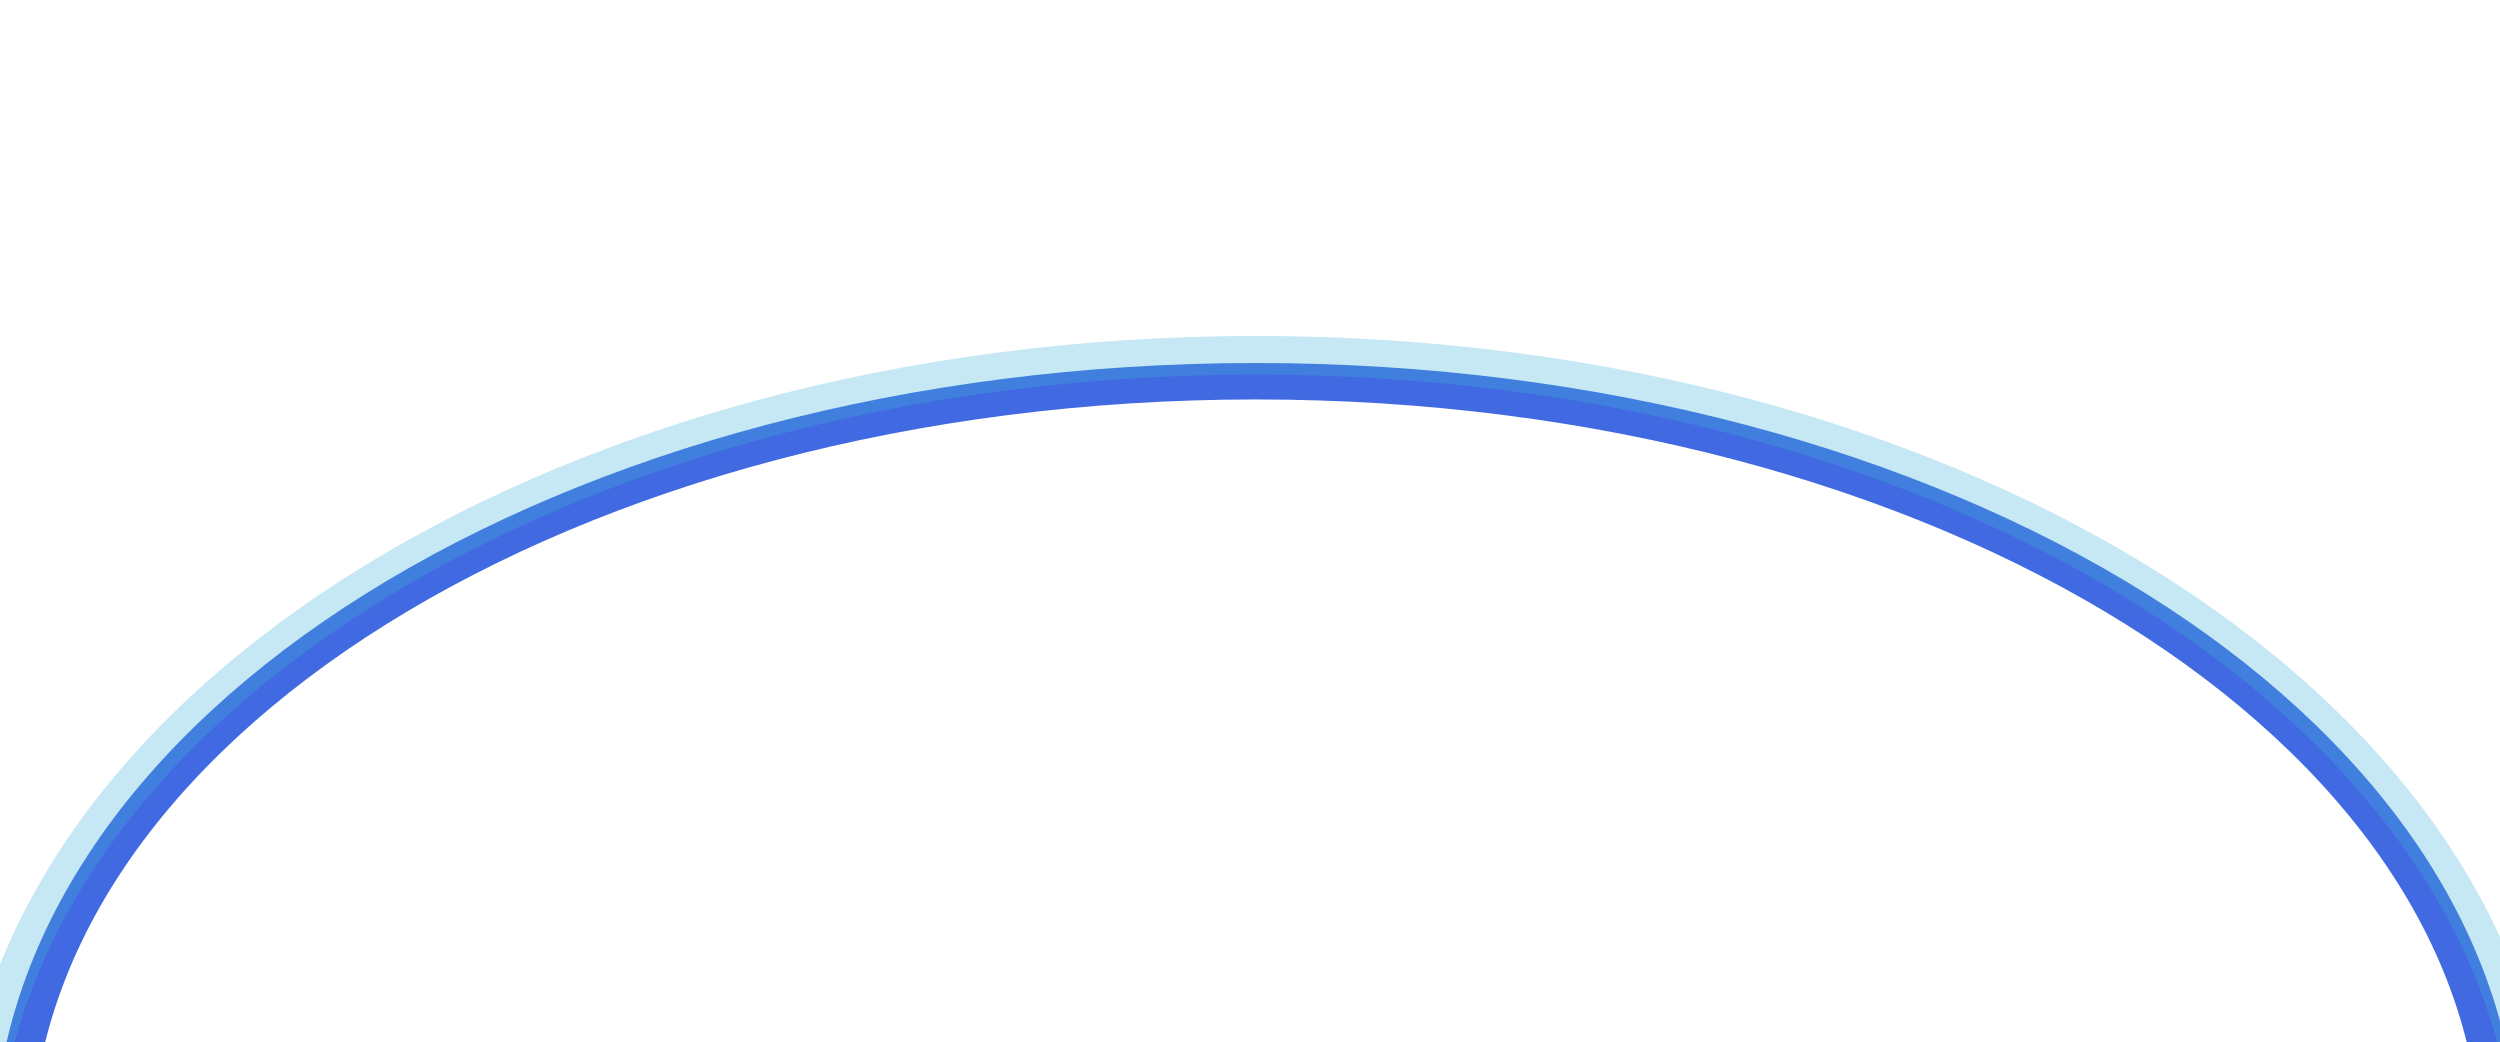
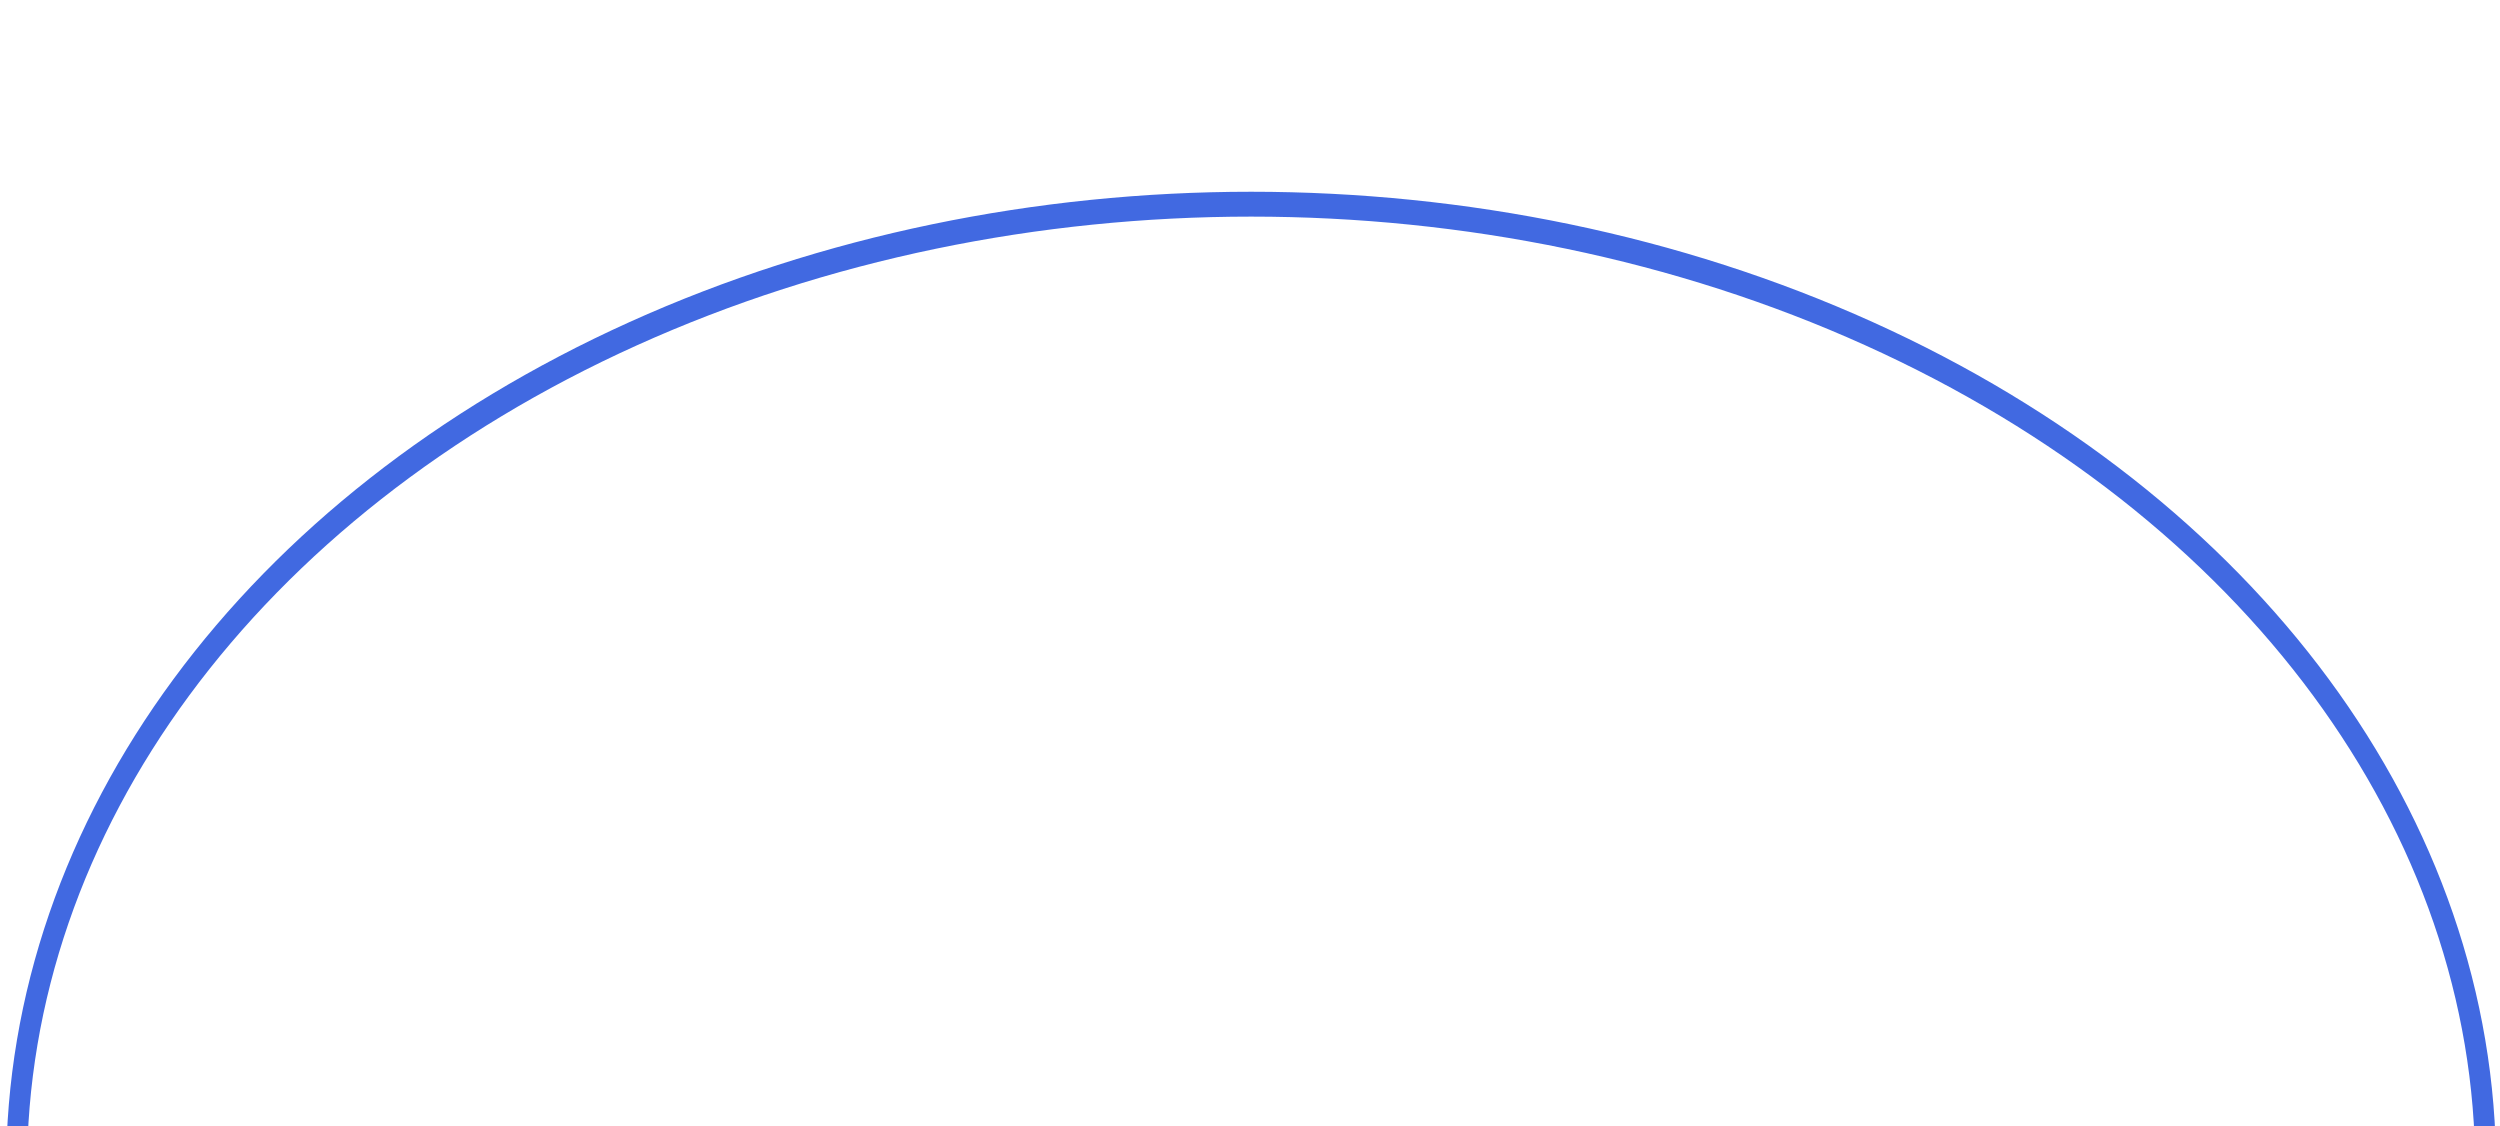
- <svg xmlns="http://www.w3.org/2000/svg" width="1200" height="500" id="svg2" version="1.1">
-   <defs id="defs4" />
-   <g id="layer1" transform="translate(0,-552.3622)">
-     <path style="fill:none;stroke:#4169e1;stroke-width:17.5;stroke-miterlimit:4;stroke-opacity:1;stroke-dasharray:none" id="path2985" d="m 1362.857,564.286 a 578.571,372.857 0 1 1 -1157.143,0 578.571,372.857 0 1 1 1157.143,0 z" transform="matrix(1.031862,0,0,0.9996334,-206.4179,543.9976)" />
-     <path style="fill:none;stroke:#43b5dc;stroke-width:17.5;stroke-miterlimit:4;stroke-opacity:0.302;stroke-dasharray:none" id="path2985-7" d="m 1362.857,564.286 a 578.571,372.857 0 1 1 -1157.143,0 578.571,372.857 0 1 1 1157.143,0 z" transform="matrix(1.060816,0,0,1.059886,-229.1254,519.9977)" />
+ <svg xmlns="http://www.w3.org/2000/svg" width="1111" height="500" id="svg2985" version="1.1">
+   <defs id="defs2987" />
+   <g id="layer1" transform="translate(0,14)">
+     <path style="fill:none;stroke:#4169e1;stroke-width:7.528;stroke-linecap:butt;stroke-linejoin:miter;stroke-miterlimit:4;stroke-opacity:1;stroke-dasharray:none" id="path2993" d="M 928,340 A 444.667,292 0 1 1 38.667,340 444.667,292 0 1 1 928,340 z" transform="matrix(1.233774,0,0,1.467871,-40.32417,6.923982)" />
  </g>
</svg>
